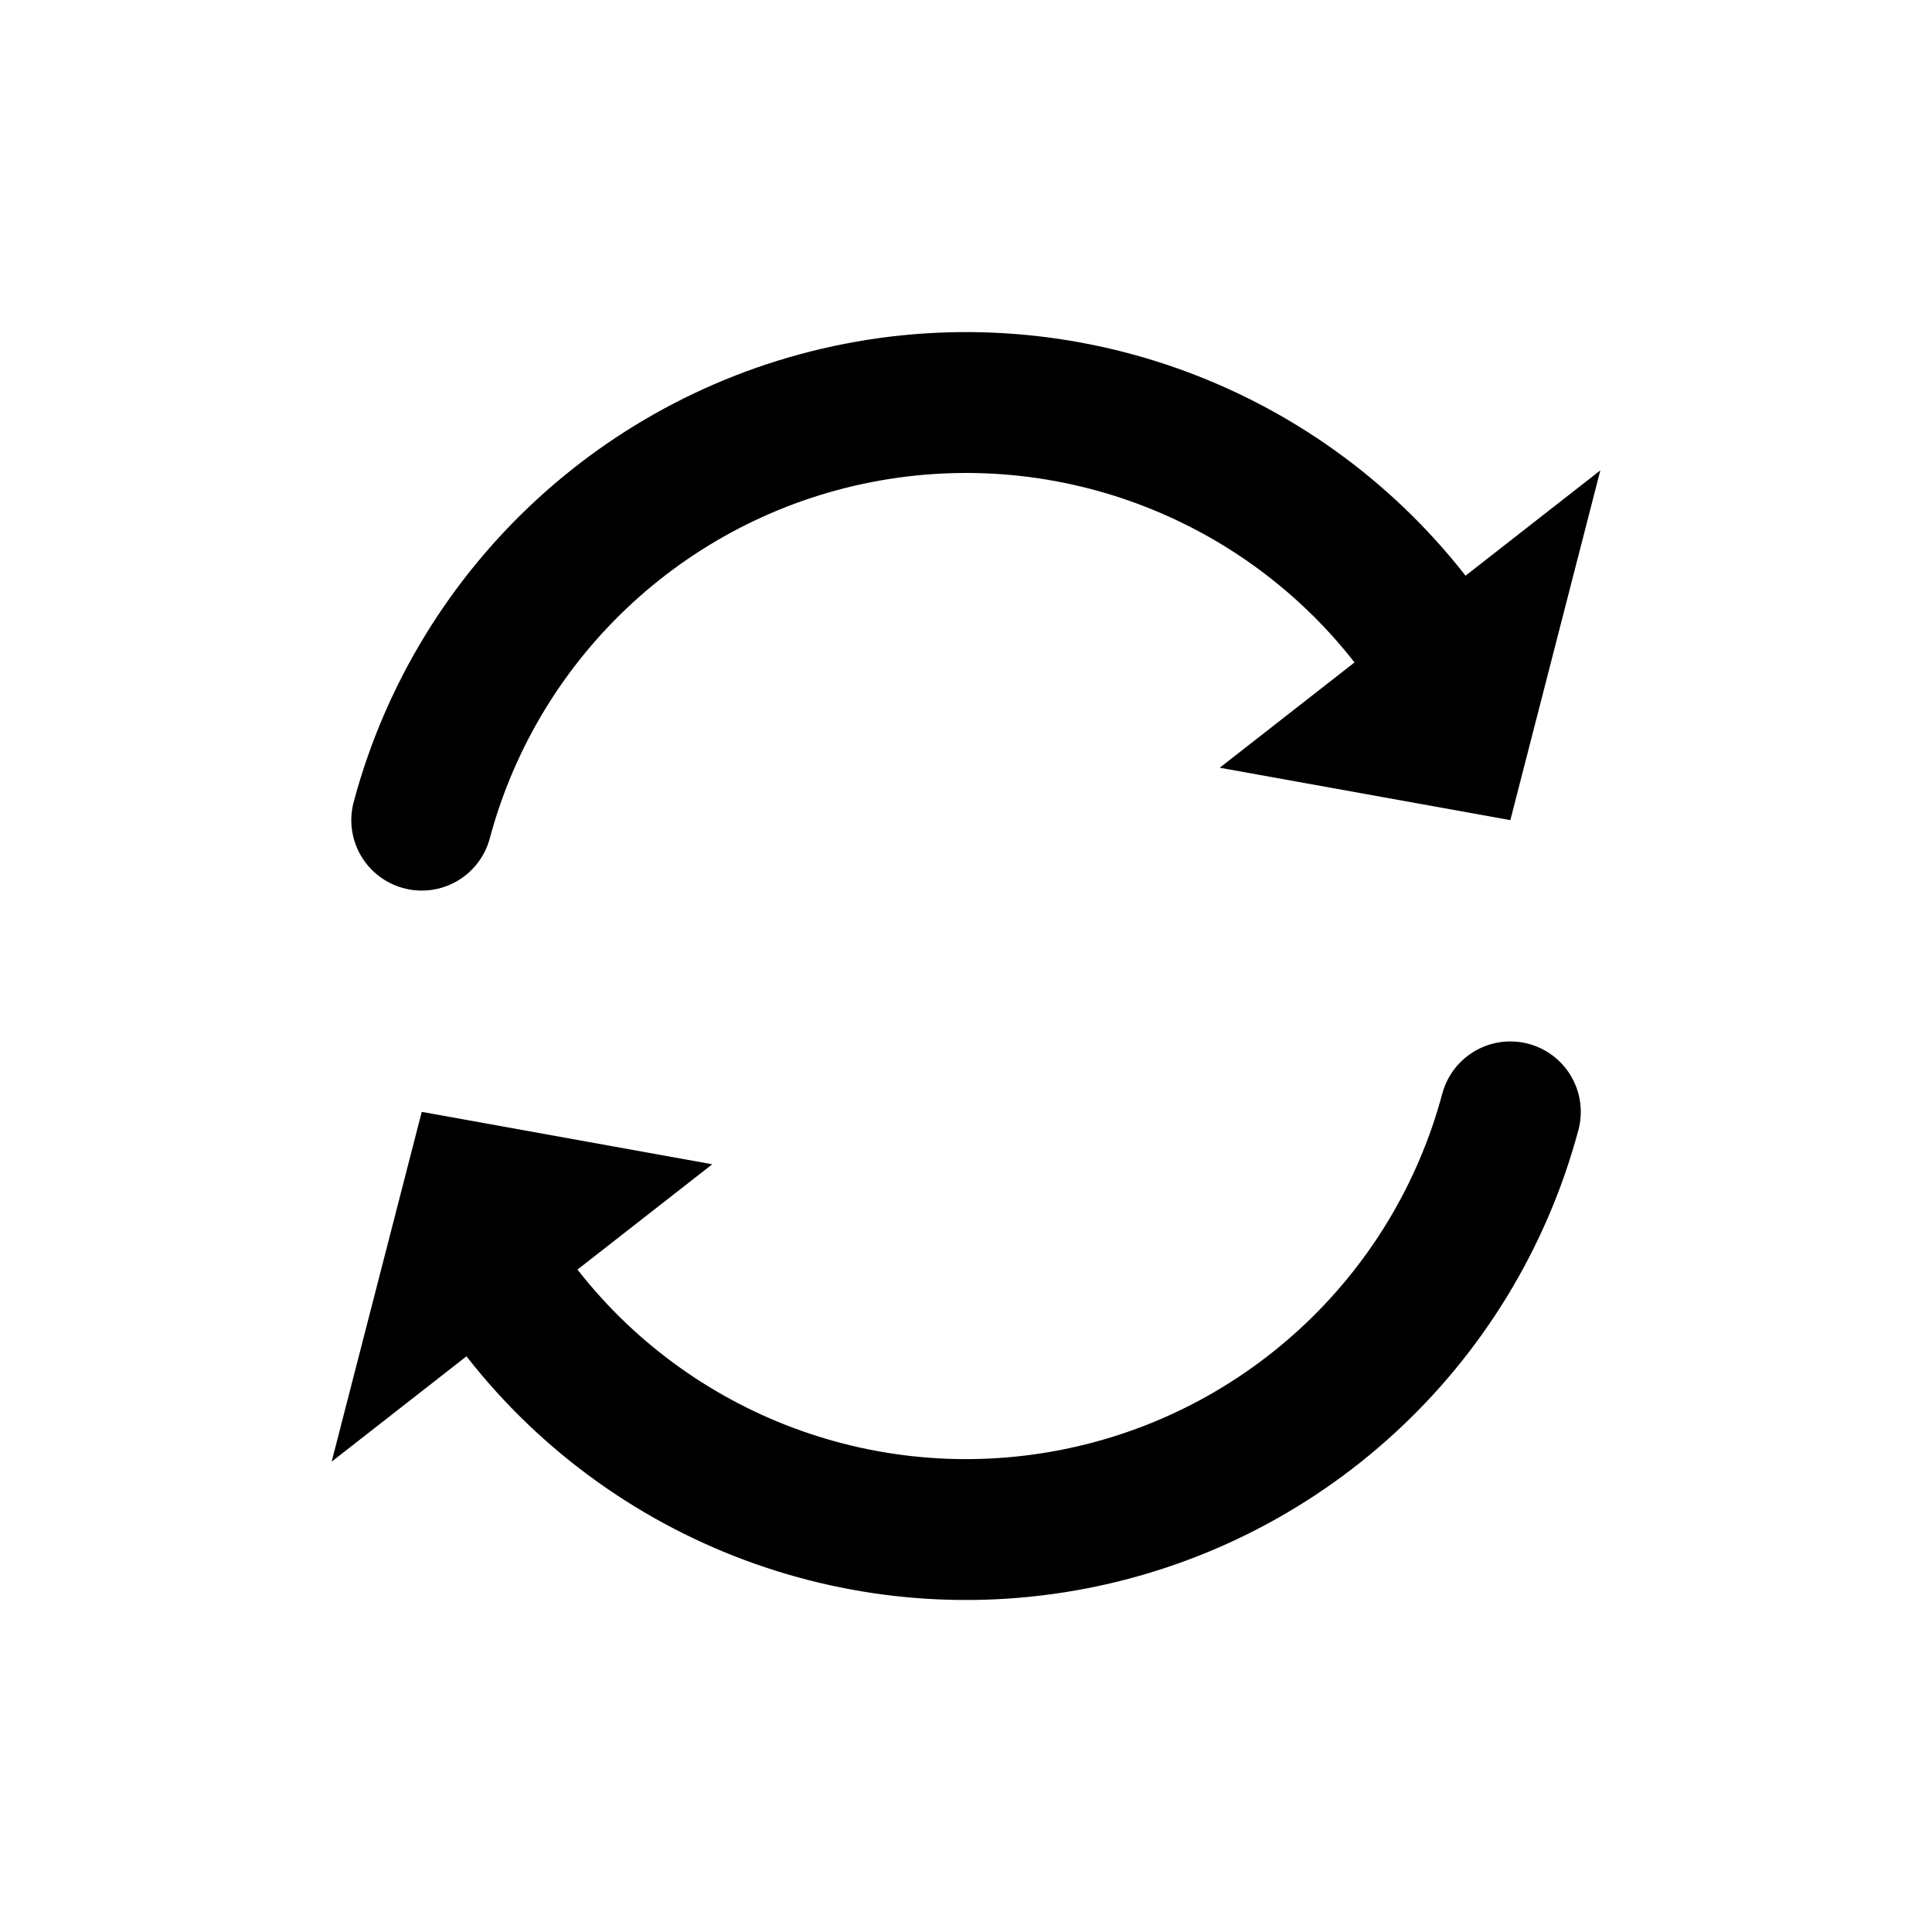
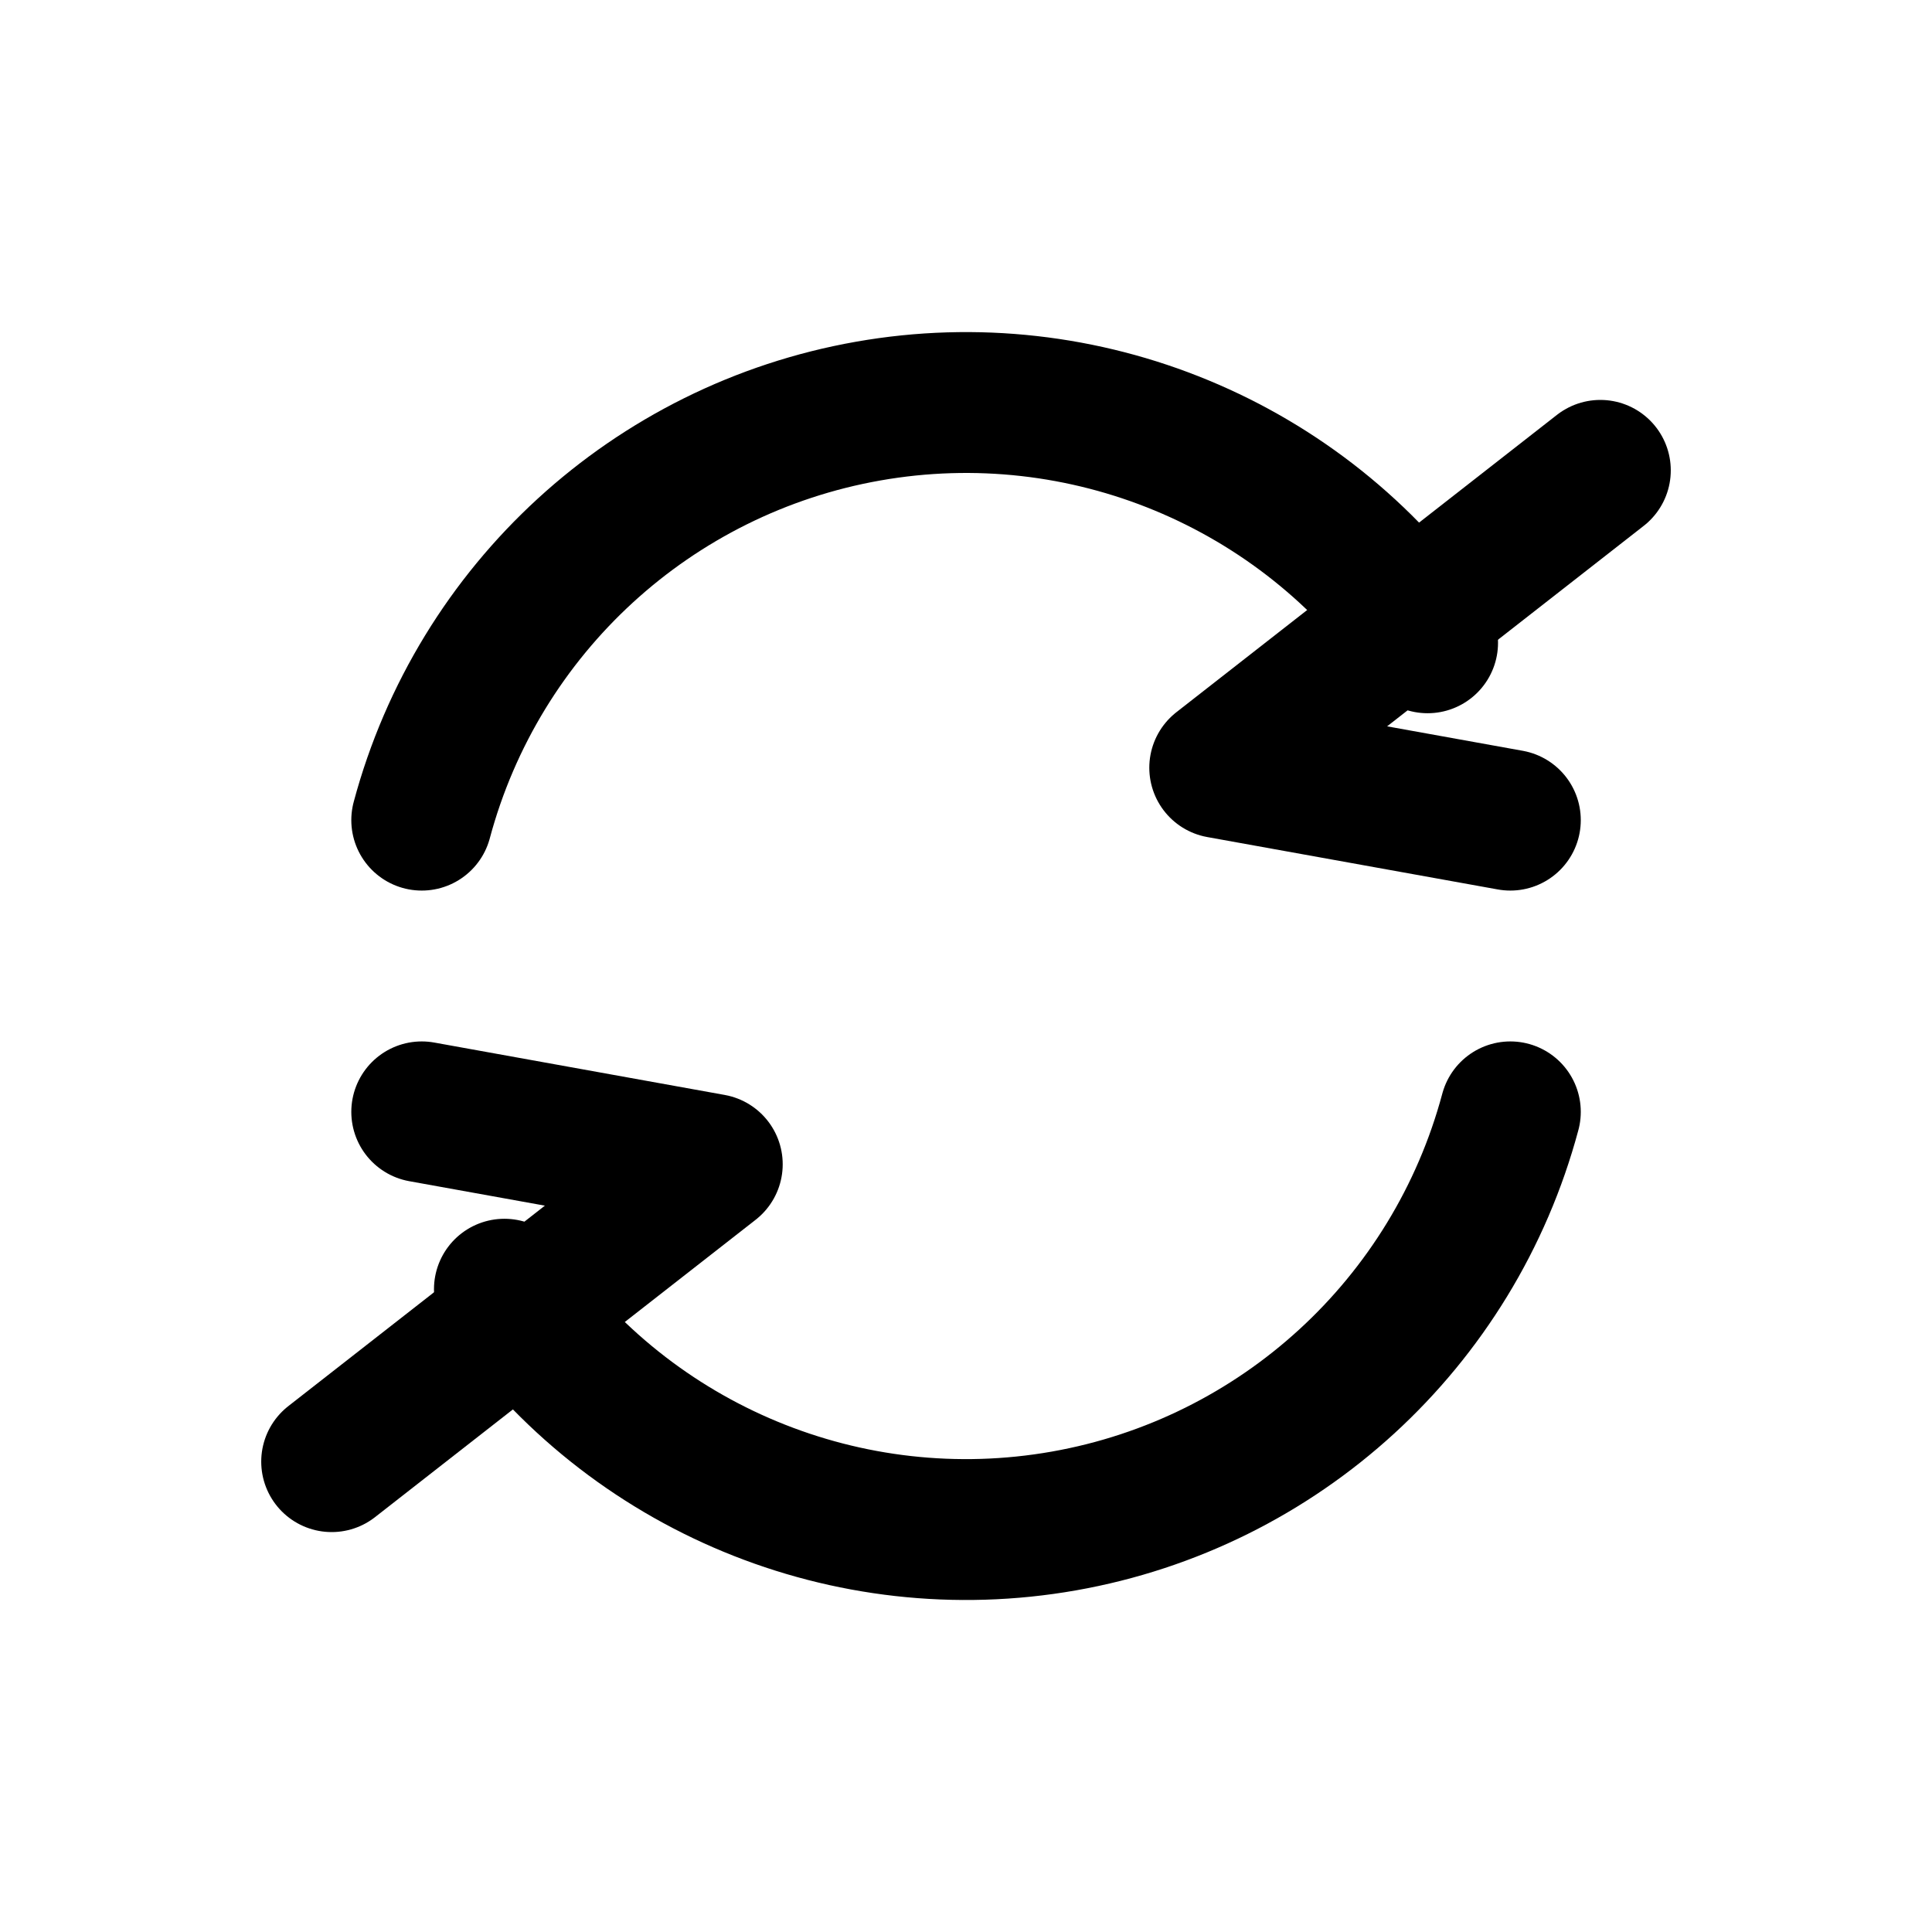
<svg xmlns="http://www.w3.org/2000/svg" viewBox="0 0 24 24" fill="none" stroke="currentColor" stroke-width="1.75" stroke-linecap="round" stroke-linejoin="round">
  <path d="M5.239 10.188A7 7 0 0 1 17.734 7.985" />
  <path d="M18.762 13.812A7 7 0 0 1 6.266 16.015" />
-   <path d="M18.762 10.188 15.152 9.537 19.88 5.843Z" fill="currentColor" stroke="none" />
-   <path d="M5.239 13.812 8.848 14.463 4.12 18.157Z" fill="currentColor" stroke="none" />
+   <path d="M18.762 10.188 15.152 9.537 19.88 5.843" />
+   <path d="M5.239 13.812 8.848 14.463 4.12 18.157" />
</svg>
